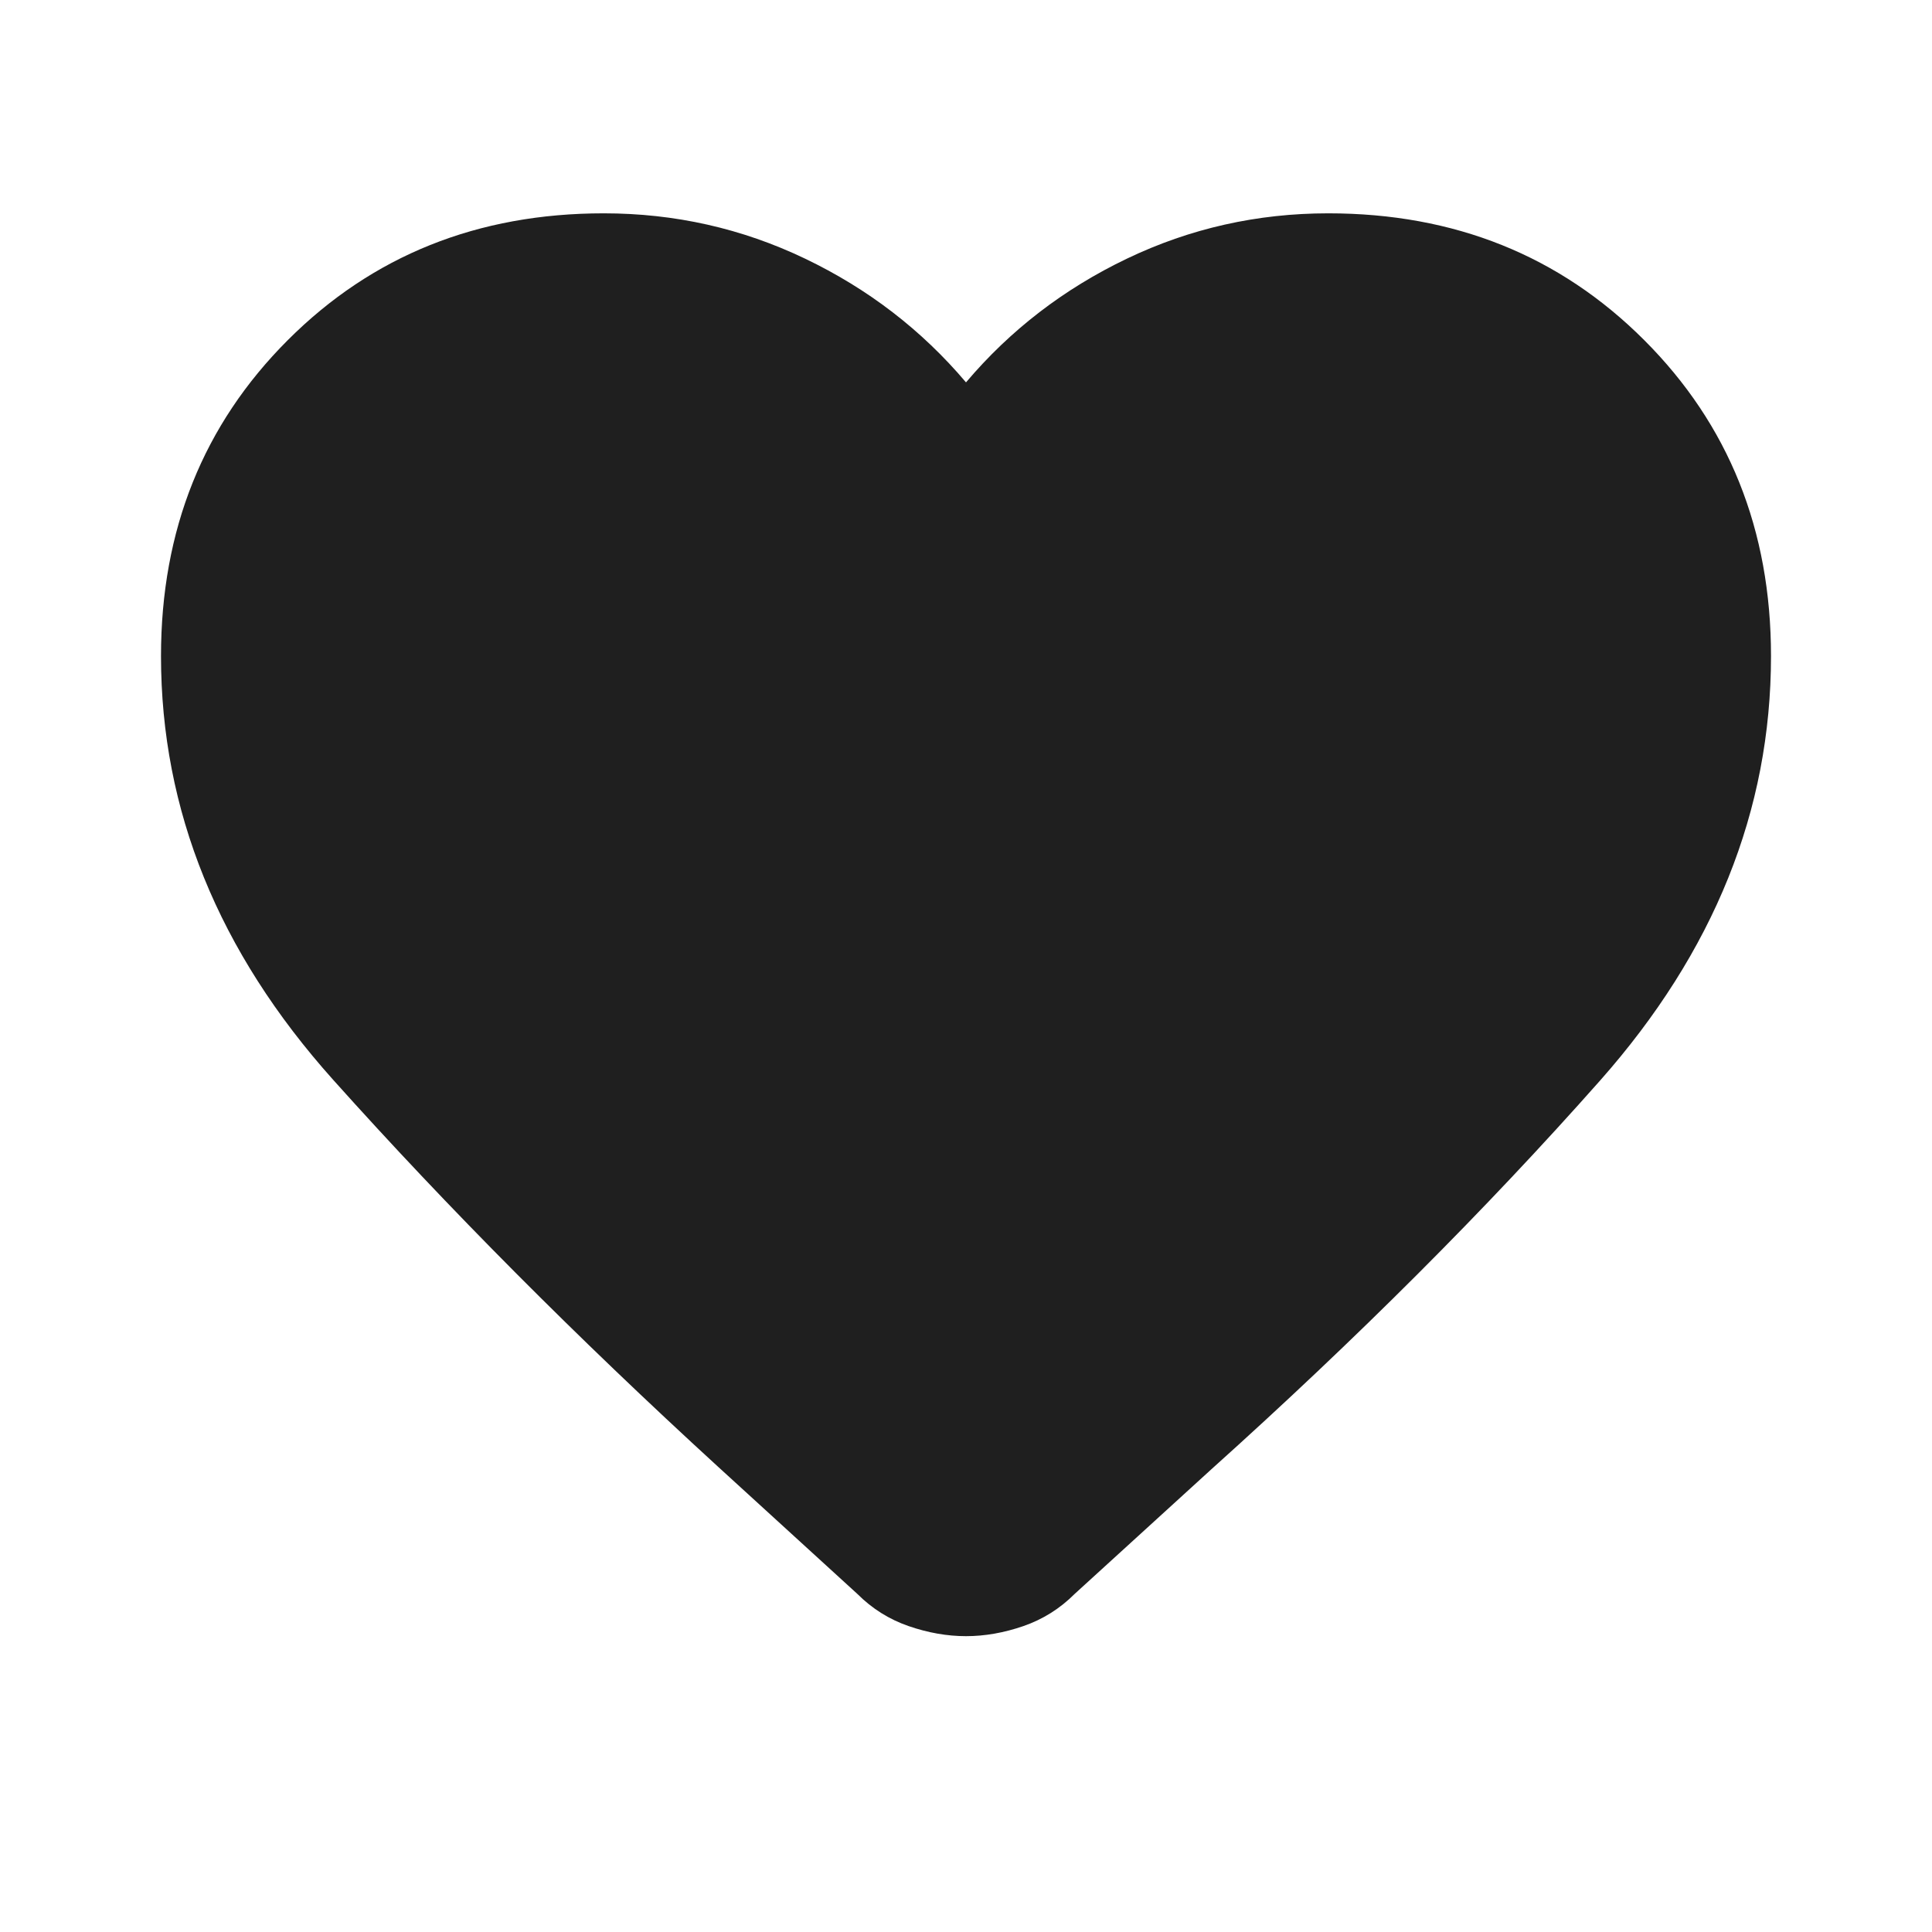
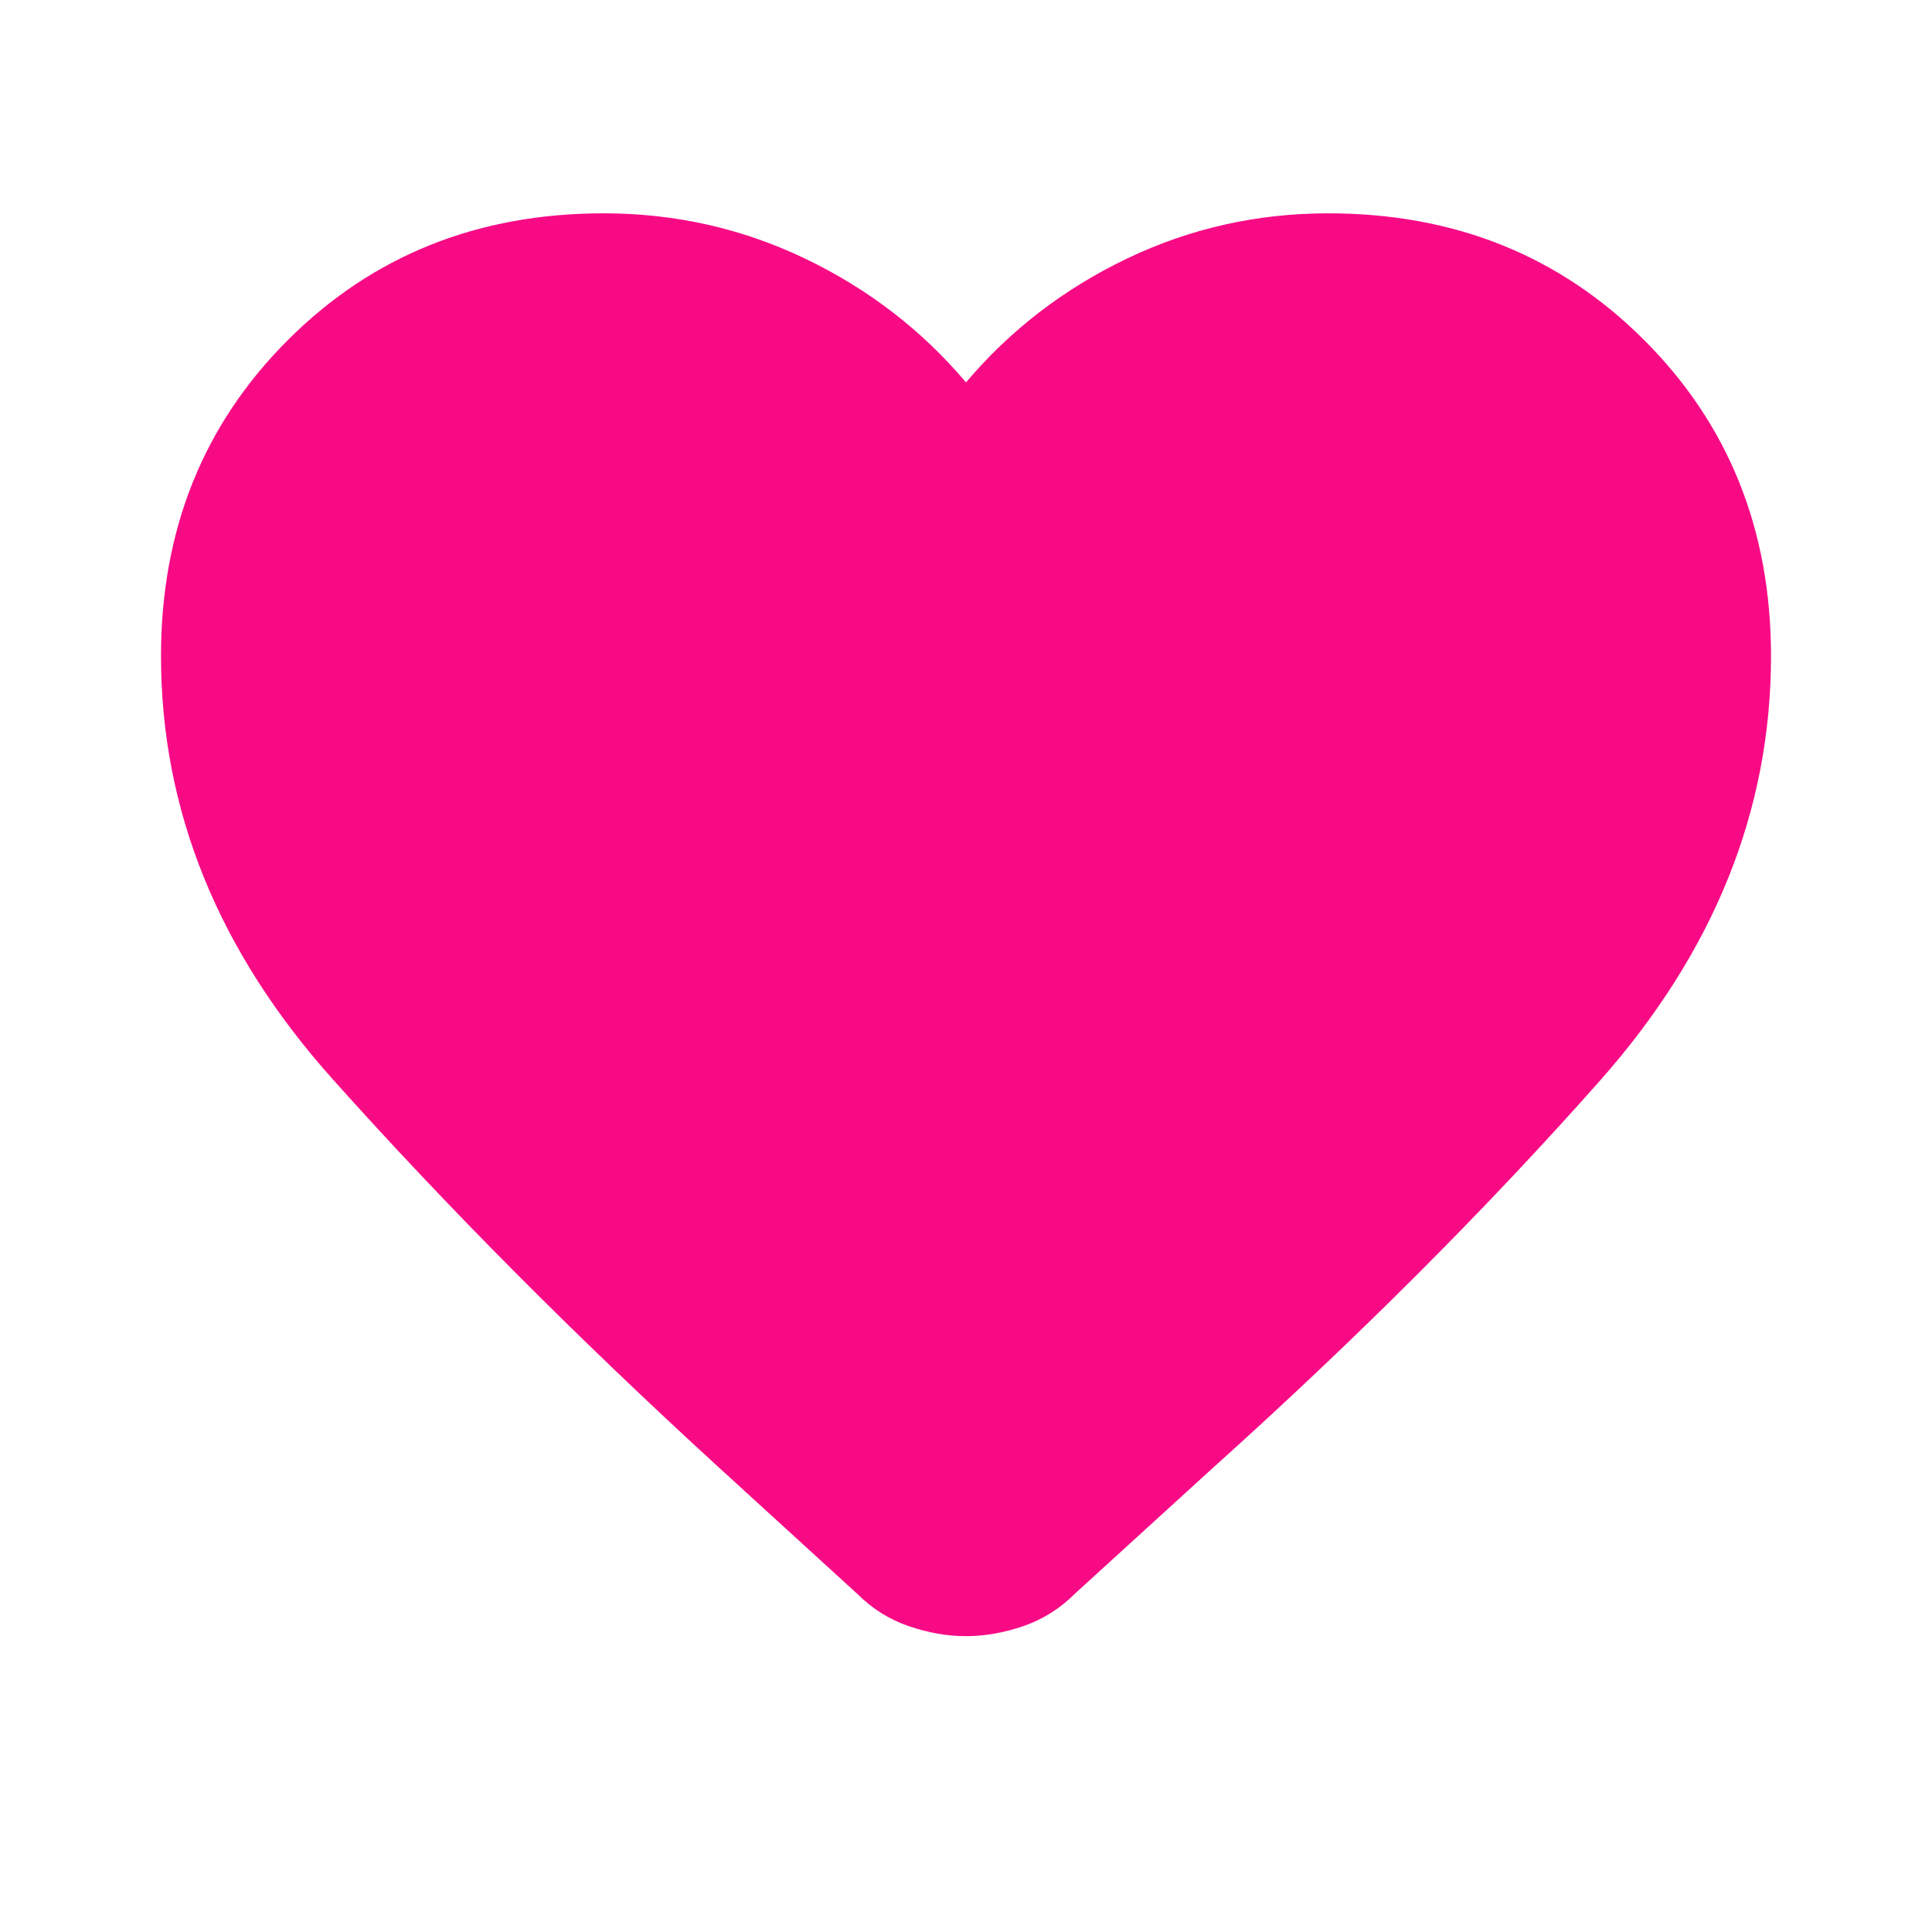
- <svg xmlns="http://www.w3.org/2000/svg" height="24px" viewBox="0 -960 960 960" width="24px" fill="#1f1f1f">
-   <path d="M451.5-152q-14.5-5-25.5-16l-69-63q-106-97-191.5-192.5T80-634q0-94 63-157t157-63q53 0 100 22.5t80 61.5q33-39 80-61.5T660-854q94 0 157 63t63 157q0 115-85 211T602-230l-68 62q-11 11-25.5 16t-28.5 5q-14 0-28.5-5Z" />
+ <svg xmlns="http://www.w3.org/2000/svg" width="24" height="24" viewBox="0 0 24 24" fill="none">
+   <path d="M11.287 20.2C11.046 20.117 10.833 19.983 10.65 19.8L8.925 18.225C7.158 16.608 5.562 15.004 4.138 13.412C2.712 11.821 2 10.067 2 8.15C2 6.583 2.525 5.275 3.575 4.225C4.625 3.175 5.933 2.65 7.5 2.65C8.383 2.65 9.217 2.837 10 3.212C10.783 3.587 11.45 4.1 12 4.75C12.55 4.1 13.217 3.587 14 3.212C14.783 2.837 15.617 2.65 16.5 2.65C18.067 2.65 19.375 3.175 20.425 4.225C21.475 5.275 22 6.583 22 8.15C22 10.067 21.292 11.825 19.875 13.425C18.458 15.025 16.85 16.633 15.05 18.25L13.35 19.8C13.167 19.983 12.954 20.117 12.713 20.2C12.471 20.283 12.233 20.325 12 20.325C11.767 20.325 11.529 20.283 11.287 20.2Z" fill="#F80A85" />
</svg>
